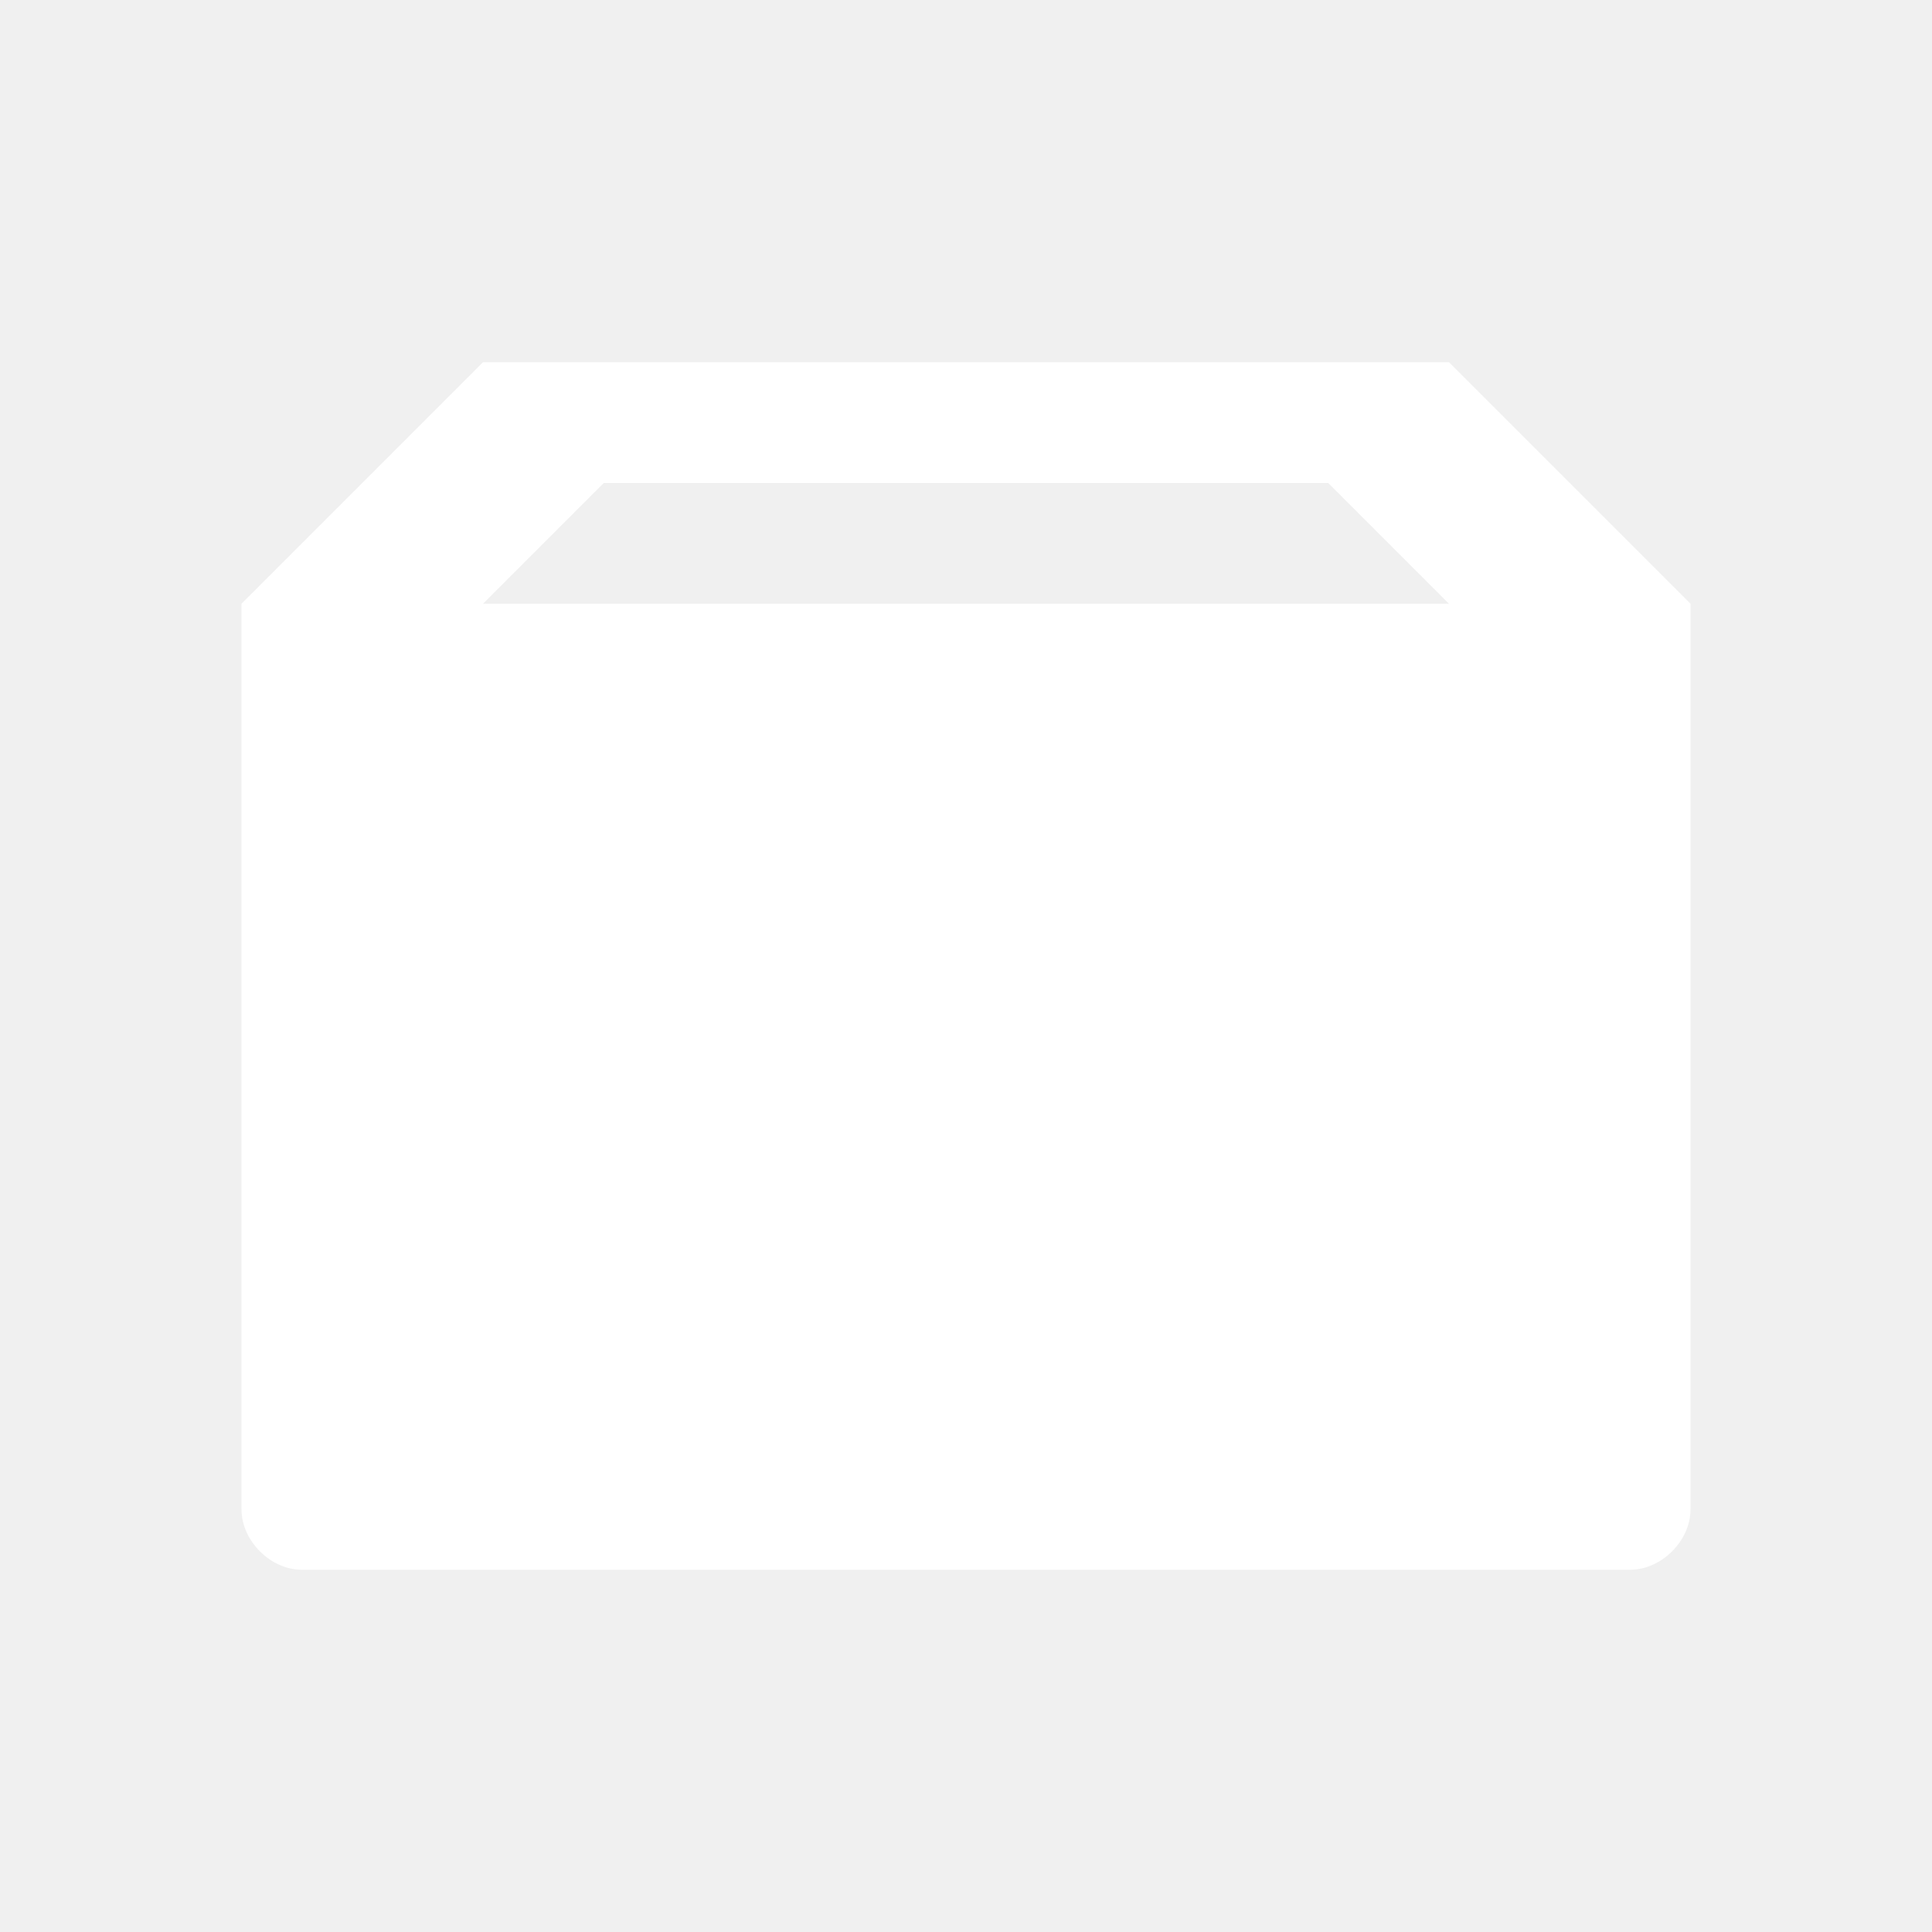
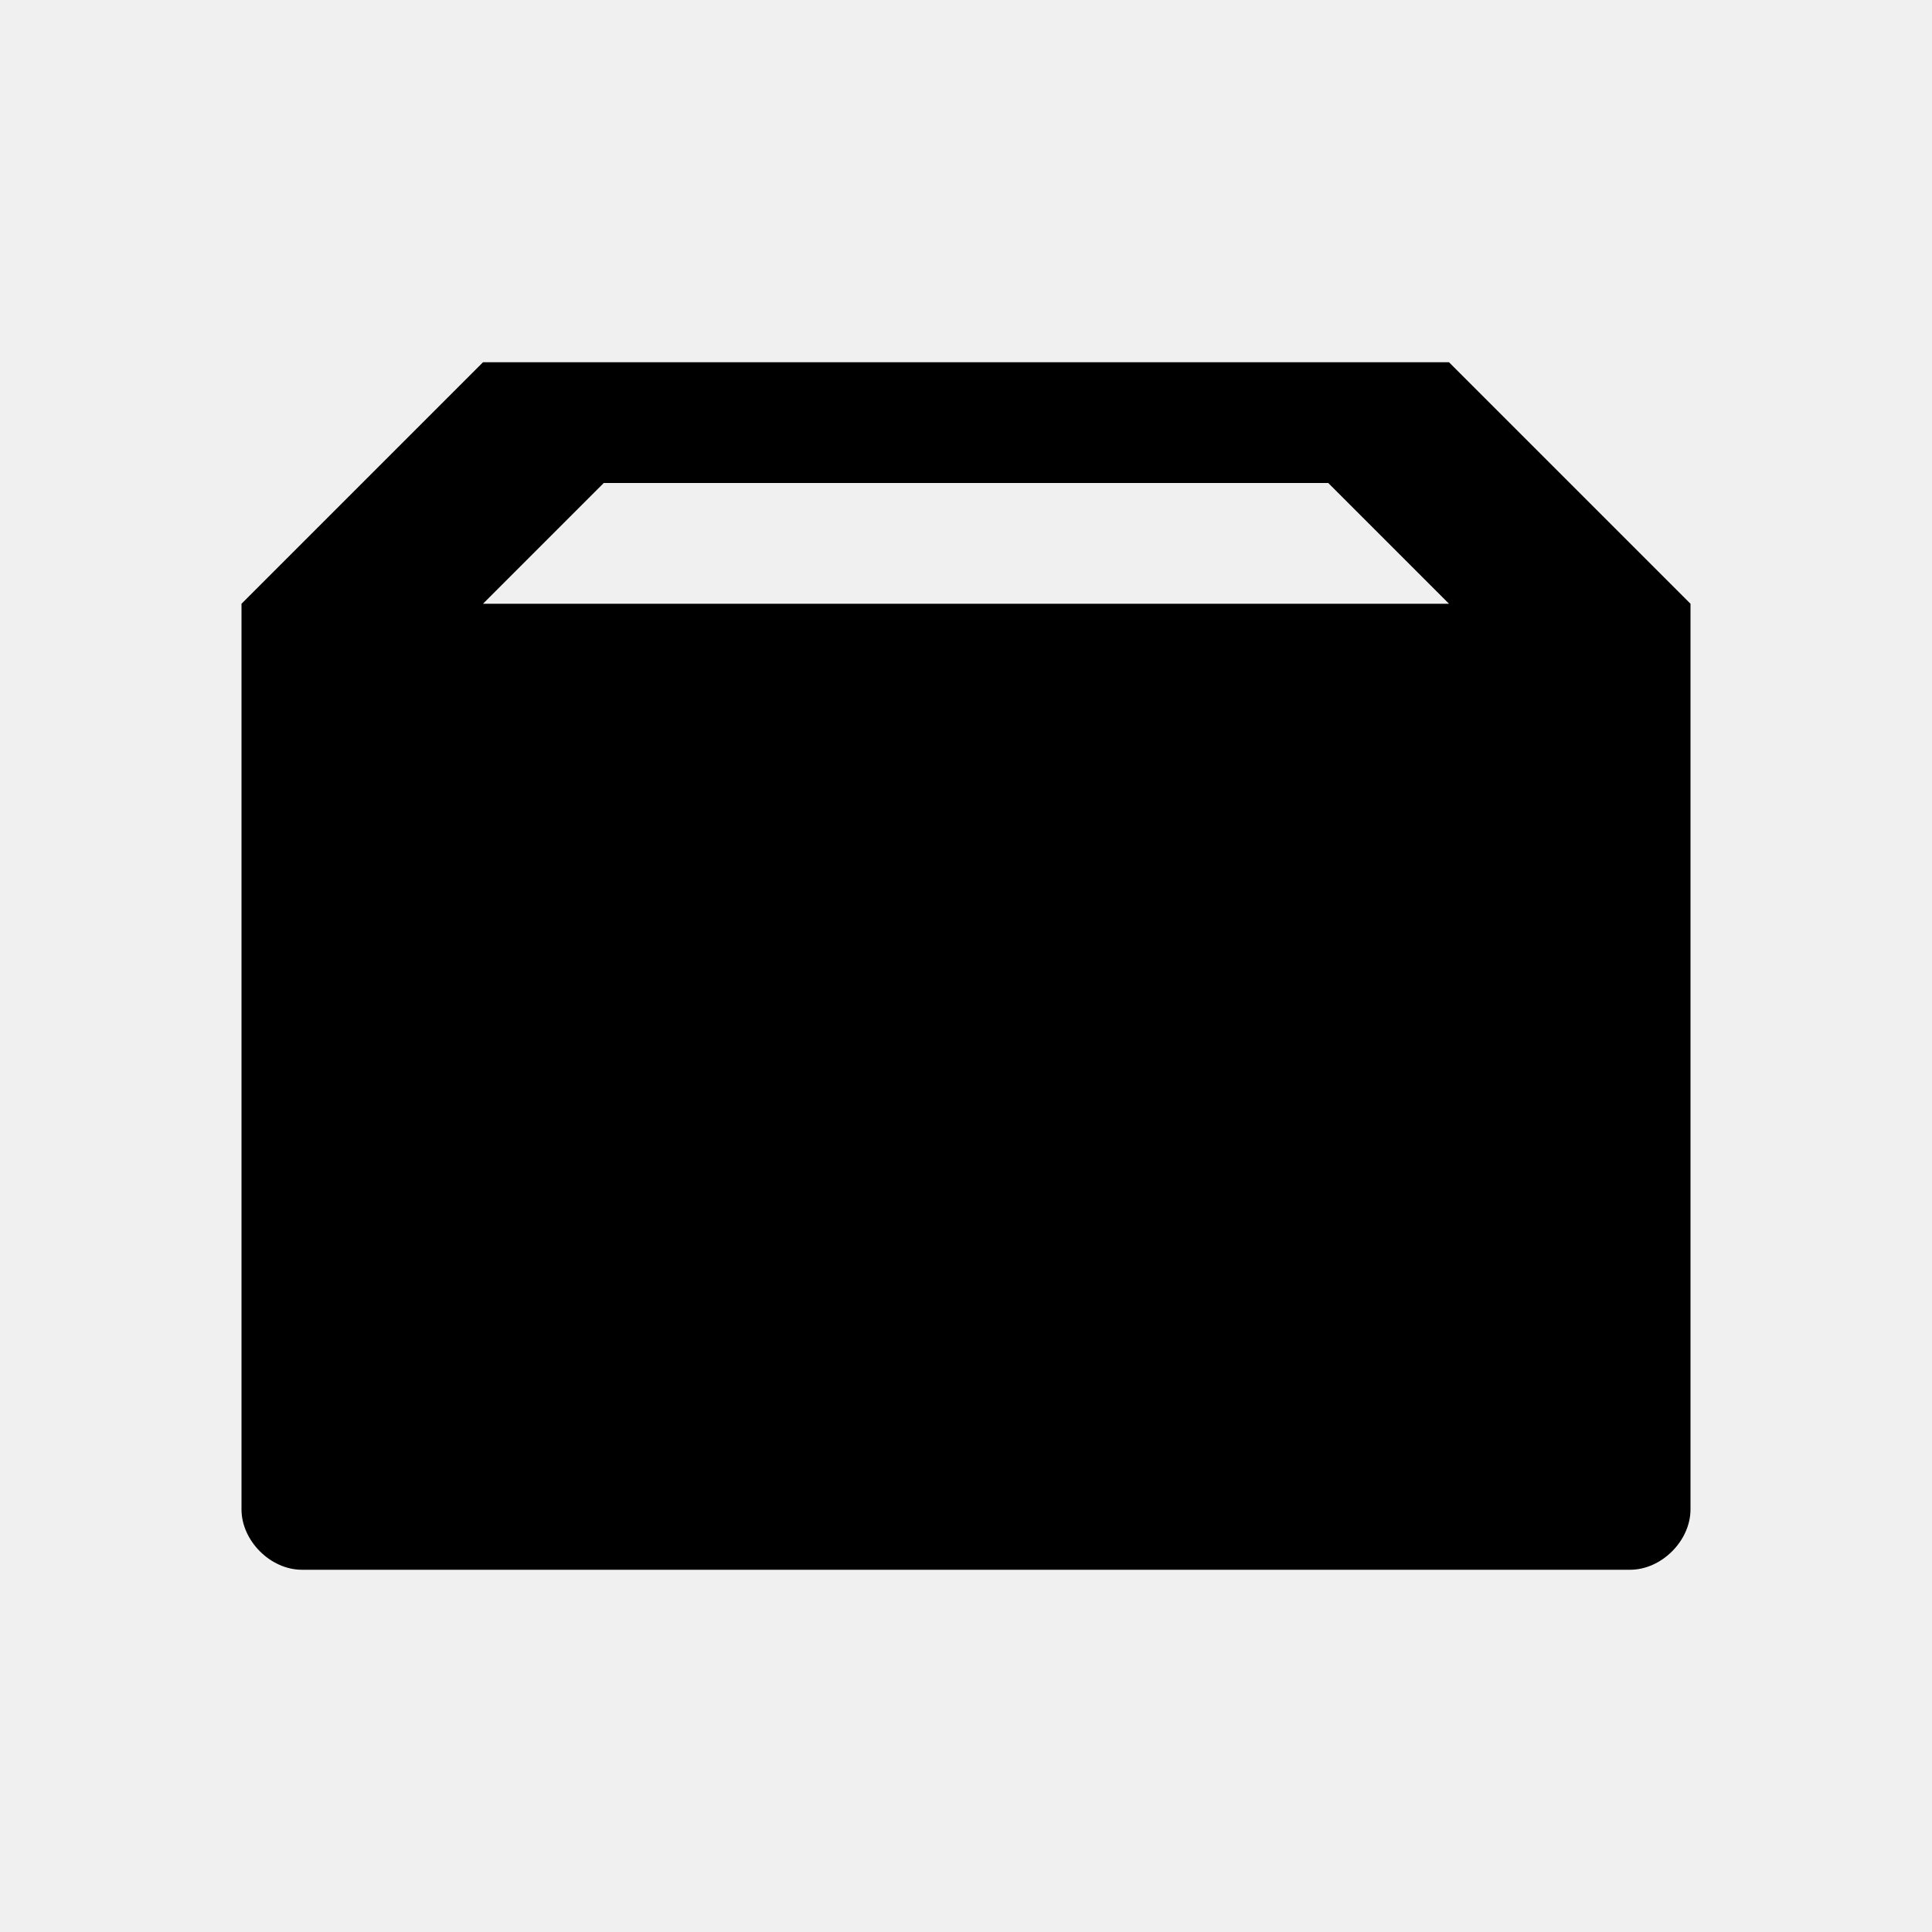
<svg xmlns="http://www.w3.org/2000/svg" viewBox="0 0 16 16" height="16" width="16" version="1.1">
-   <path fill="#FFF" d="m4 3-2 2v7.5c0 0.26 0.24 0.5 0.5 0.5h11c0.26 0 0.5-0.24 0.5-0.5v-7.5l-2-2zm1 1h6l1 1h-8z" />
+   <path d="m4 3-2 2v7.5c0 0.26 0.24 0.5 0.5 0.5h11c0.26 0 0.5-0.24 0.5-0.5v-7.5l-2-2zm1 1h6l1 1h-8z" />
</svg>
